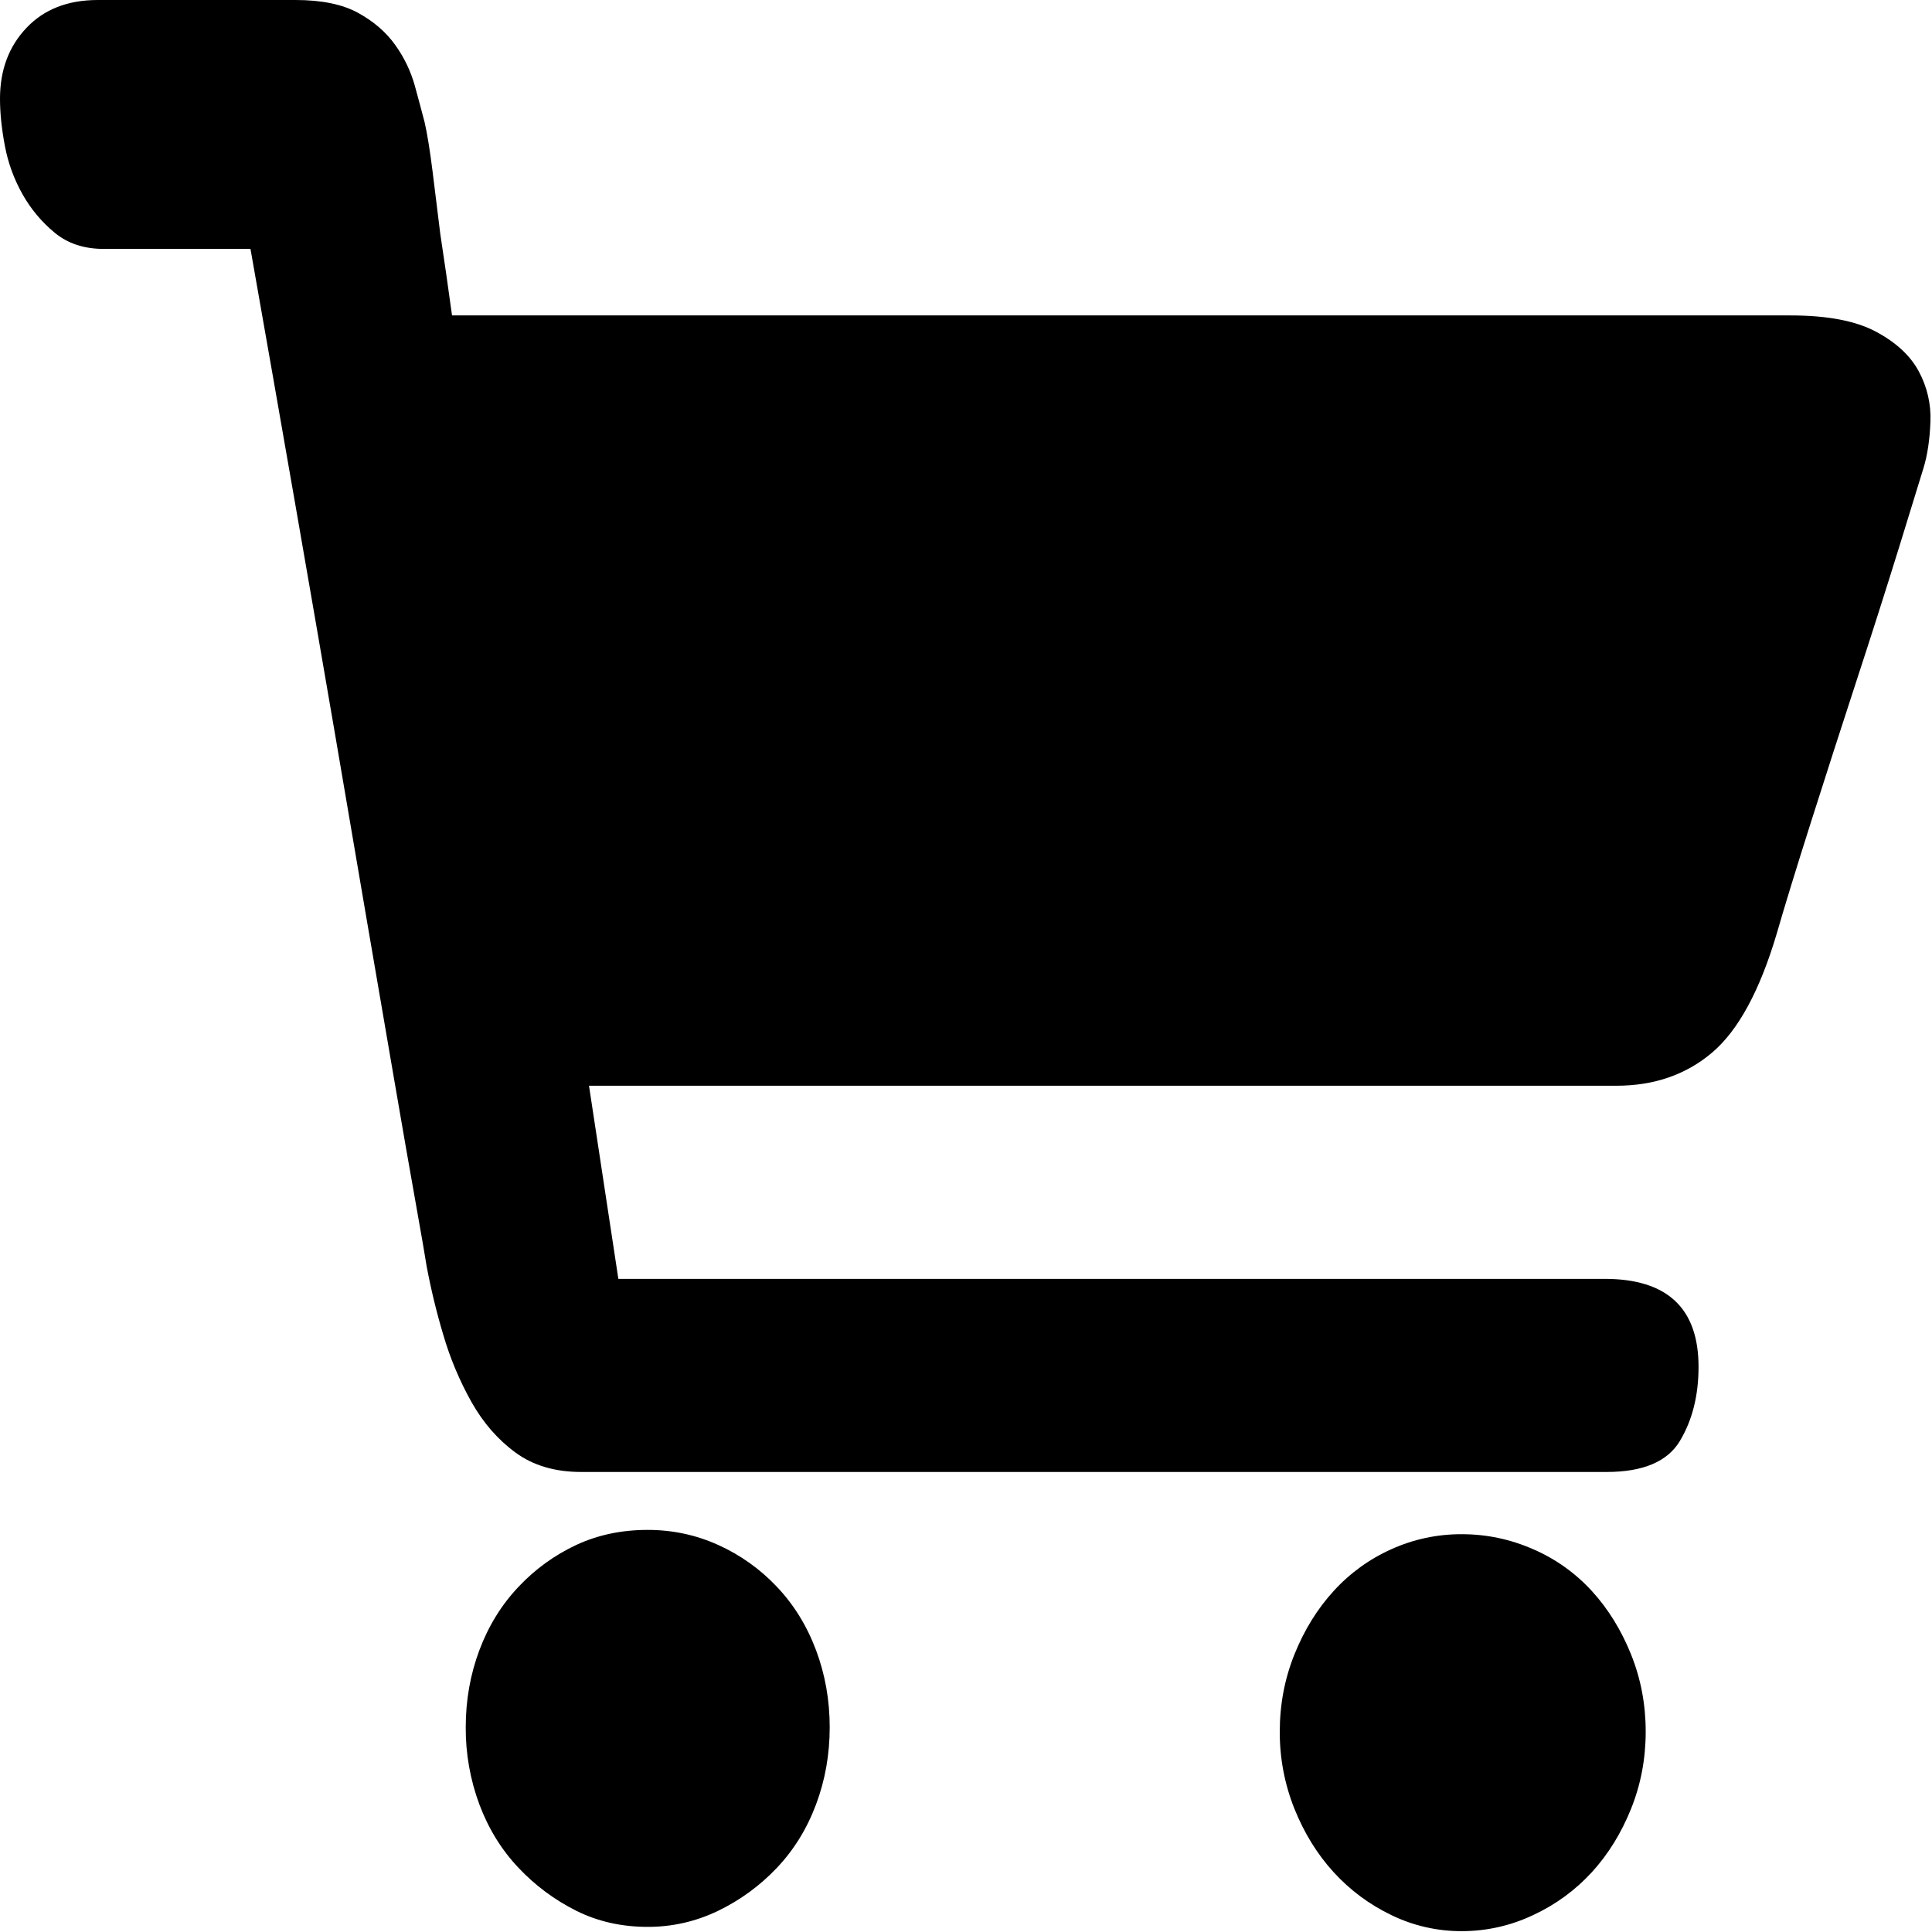
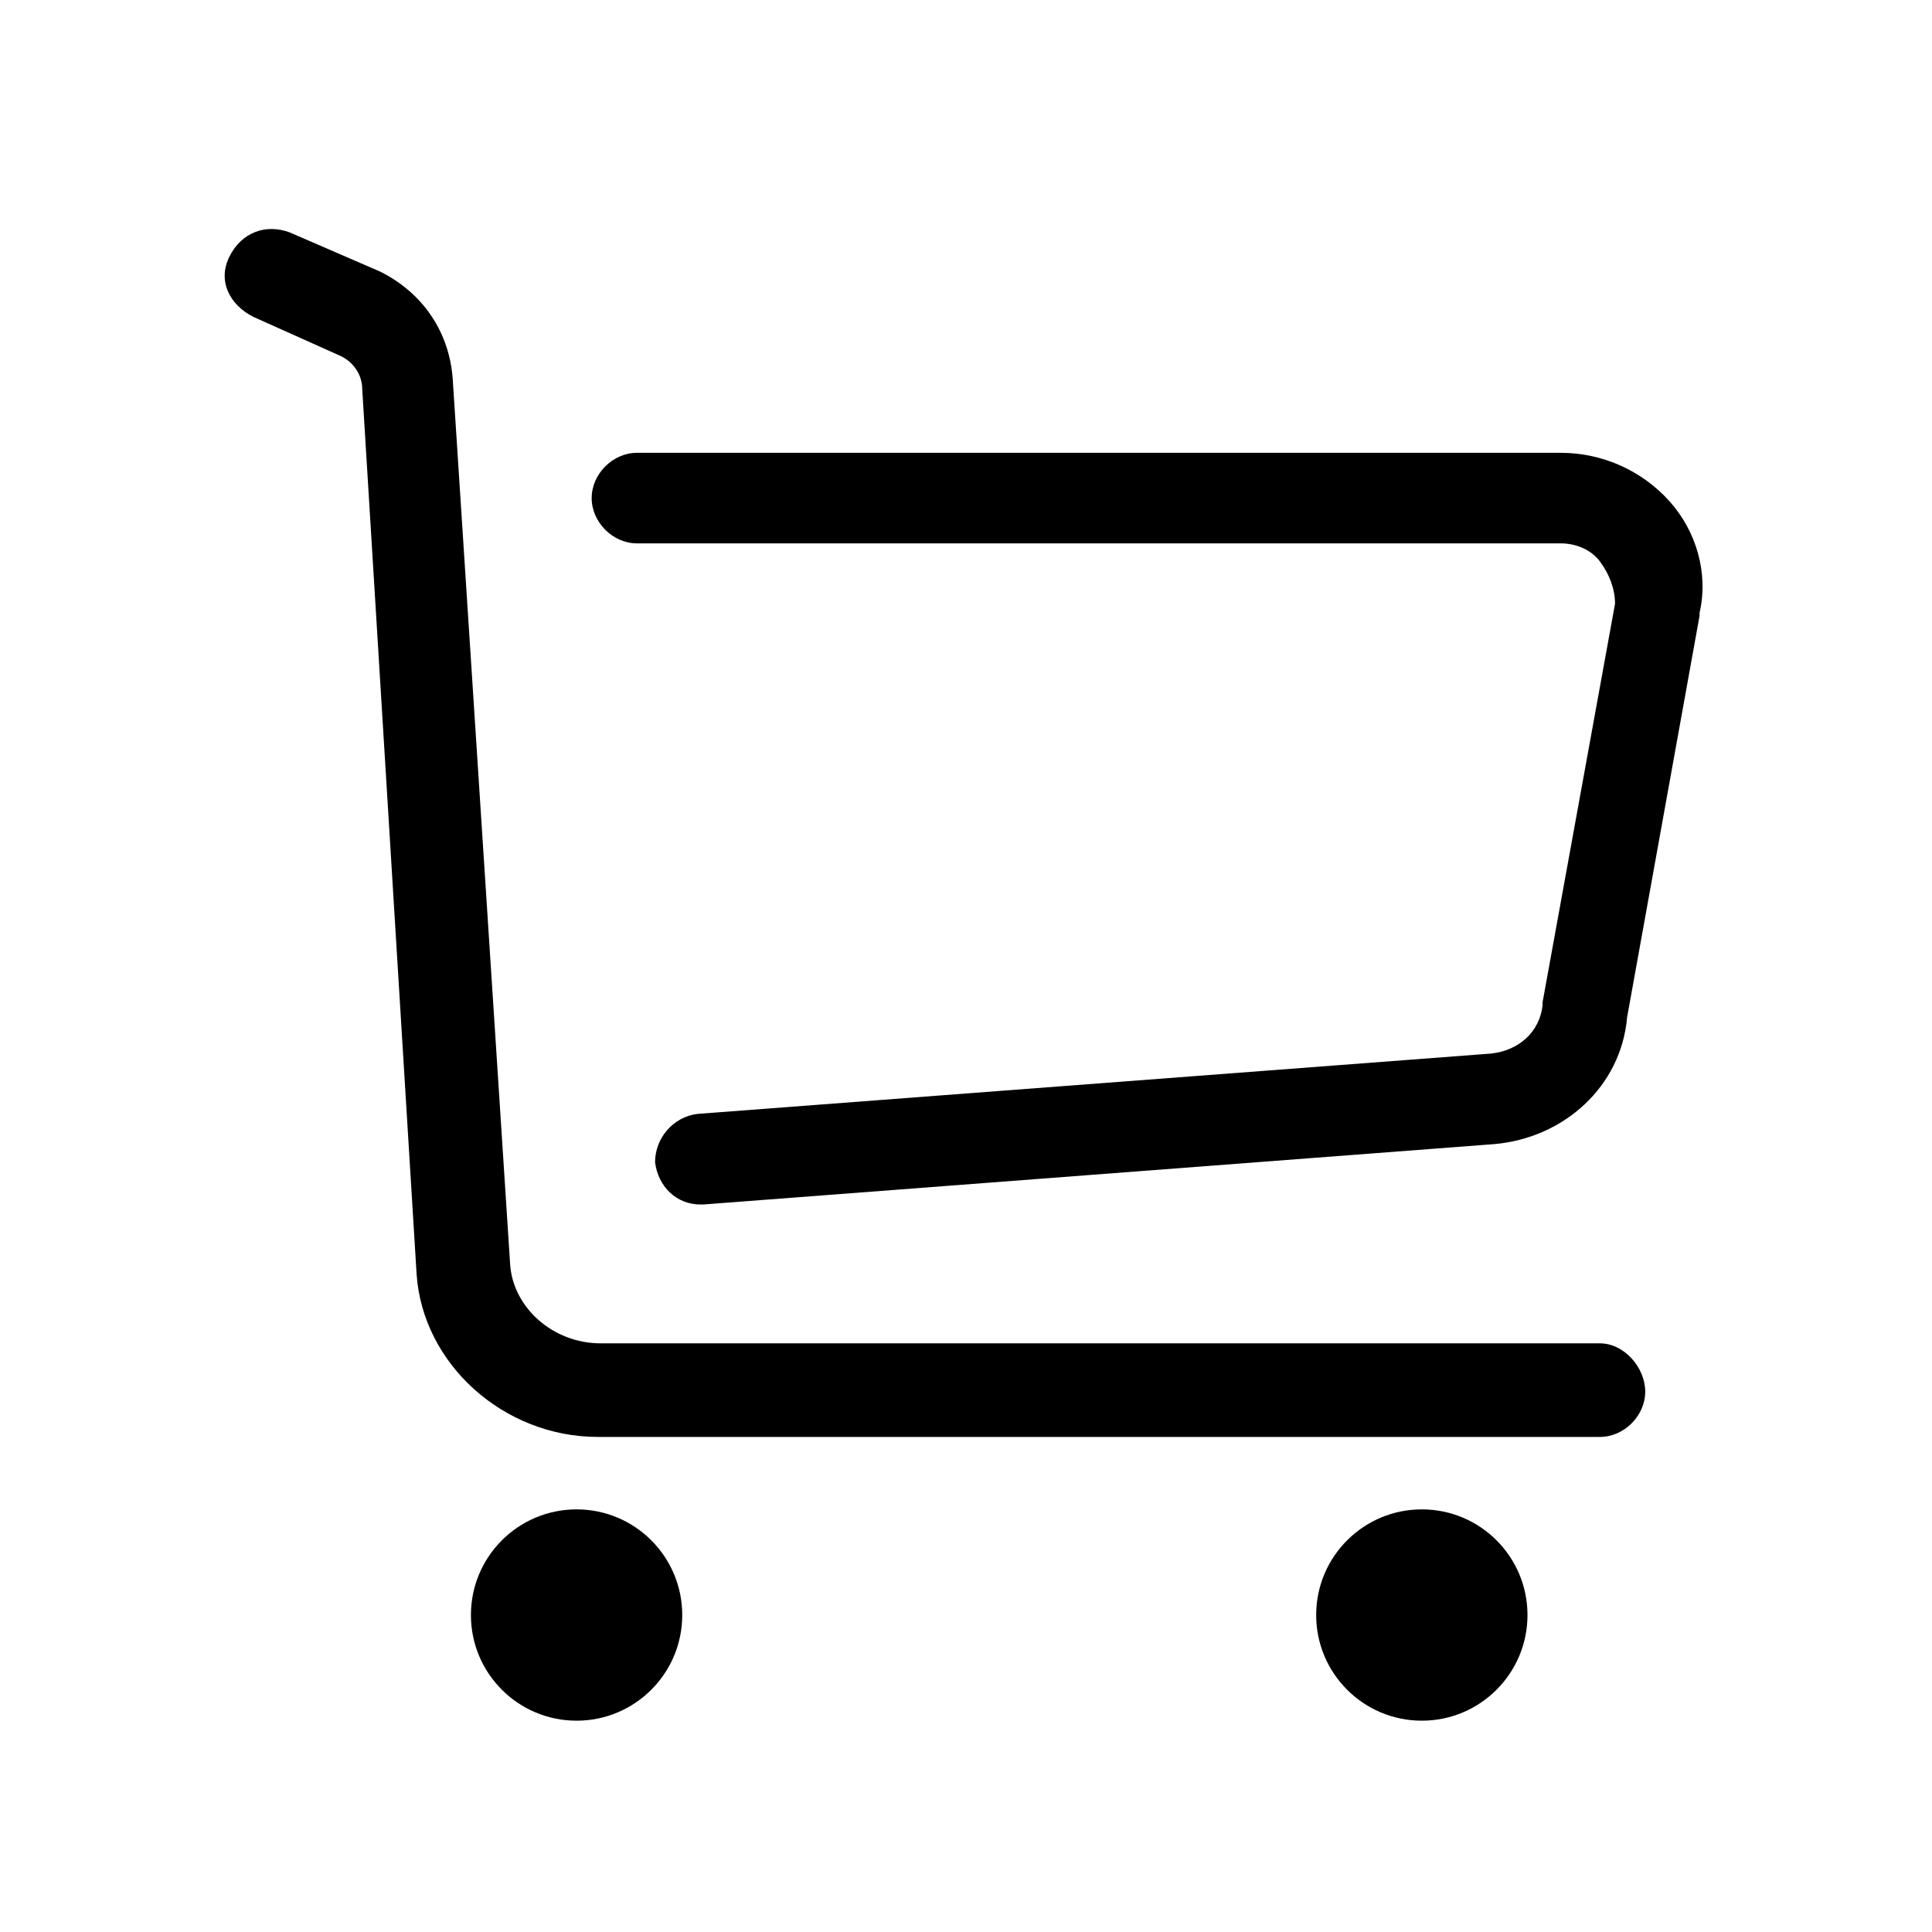
- <svg xmlns="http://www.w3.org/2000/svg" width="128" height="128">
-   <path d="M42.913 101.36c1.642 0 3.198.332 4.667.996a12.28 12.28 0 0 1 3.89 2.772c1.123 1.184 1.987 2.582 2.592 4.193.605 1.612.908 3.318.908 5.118 0 1.8-.303 3.507-.908 5.118-.605 1.611-1.469 3.01-2.593 4.194a13.3 13.3 0 0 1-3.889 2.843 10.582 10.582 0 0 1-4.667 1.066c-1.729 0-3.306-.355-4.732-1.066a13.604 13.604 0 0 1-3.825-2.843c-1.123-1.185-1.988-2.583-2.593-4.194a14.437 14.437 0 0 1-.907-5.118c0-1.8.302-3.506.907-5.118.605-1.61 1.47-3.009 2.593-4.193a12.515 12.515 0 0 1 3.825-2.772c1.426-.664 3.003-.996 4.732-.996zm53.932.285c1.643 0 3.22.331 4.733.995a11.386 11.386 0 0 1 3.889 2.772c1.08 1.185 1.945 2.583 2.593 4.194.648 1.61.972 3.317.972 5.118 0 1.8-.324 3.506-.972 5.117-.648 1.611-1.513 3.01-2.593 4.194a12.253 12.253 0 0 1-3.89 2.843 11 11 0 0 1-4.732 1.066 10.58 10.58 0 0 1-4.667-1.066 12.478 12.478 0 0 1-3.824-2.843c-1.08-1.185-1.945-2.583-2.593-4.194a13.581 13.581 0 0 1-.973-5.117c0-1.801.325-3.507.973-5.118.648-1.611 1.512-3.01 2.593-4.194a11.559 11.559 0 0 1 3.824-2.772 11.212 11.212 0 0 1 4.667-.995zm21.781-80.747c2.42 0 4.3.355 5.64 1.066 1.34.71 2.29 1.587 2.852 2.63a6.427 6.427 0 0 1 .778 3.34c-.044 1.185-.195 2.204-.454 3.057-.26.853-.8 2.606-1.62 5.26a589.268 589.268 0 0 1-2.788 8.743 1236.373 1236.373 0 0 0-3.047 9.453c-.994 3.128-1.75 5.592-2.269 7.393-1.123 3.79-2.55 6.42-4.278 7.89-1.728 1.469-3.846 2.203-6.352 2.203H39.023l1.945 12.795h65.342c4.148 0 6.223 1.943 6.223 5.828 0 1.896-.41 3.53-1.232 4.905-.821 1.374-2.442 2.061-4.862 2.061H38.505c-1.729 0-3.176-.426-4.343-1.28-1.167-.852-2.14-1.966-2.917-3.34a21.277 21.277 0 0 1-1.88-4.478 44.128 44.128 0 0 1-1.102-4.55c-.087-.568-.324-1.942-.713-4.122-.39-2.18-.865-4.904-1.426-8.174l-1.88-10.947c-.692-4.027-1.383-8.079-2.075-12.154-1.642-9.572-3.5-20.234-5.574-31.986H6.87c-1.296 0-2.377-.356-3.24-1.067a9.024 9.024 0 0 1-2.14-2.558 10.416 10.416 0 0 1-1.167-3.2C.108 8.53 0 7.488 0 6.54c0-1.896.583-3.46 1.75-4.69C2.917.615 4.494 0 6.482 0h13.095c1.728 0 3.111.284 4.148.853 1.037.569 1.858 1.28 2.463 2.132a8.548 8.548 0 0 1 1.297 2.701c.26.948.475 1.754.648 2.417.173.758.346 1.825.519 3.199.173 1.374.345 2.772.518 4.193.26 1.706.519 3.507.778 5.403h88.678z" />
+ <svg xmlns="http://www.w3.org/2000/svg" t="1650625155645" class="icon" viewBox="0 0 1024 1024" version="1.1" p-id="30436" width="200" height="200">
+   <path d="M848 712H318.4c-25.6 0-46.4-19.2-48-41.6L240 201.6c-1.6-25.6-16-46.4-38.4-57.6l-48-20.8c-12.8-4.8-25.6 0-32 12.8s0 25.6 12.8 32l46.4 20.8c6.4 3.2 11.2 9.6 11.2 17.6l28.8 468.8c3.2 48 46.4 86.4 96 86.4H848c12.8 0 24-11.2 24-24s-11.2-25.6-24-25.6z" p-id="30437" />
+   <path d="M884.8 265.6c-14.4-16-35.2-25.6-57.6-25.6H337.6c-12.8 0-24 11.2-24 24s11.2 24 24 24h489.6c8 0 16 3.2 20.8 9.6 4.8 6.4 8 14.4 8 22.4l-38.4 211.2v1.6c-1.6 14.4-12.8 24-27.2 25.6l-420.8 32c-12.8 1.6-22.4 12.8-22.4 25.6 1.6 12.8 11.2 22.4 24 22.4h1.6l419.2-32c36.8-3.2 67.2-30.4 70.4-67.2l38.4-212.8v-1.6c4.8-20.8-1.6-43.2-16-59.2z" p-id="30438" />
+   <path d="M305.6 856m-56 0a56 56 0 1 0 112 0 56 56 0 1 0-112 0Z" p-id="30439" />
+   <path d="M753.6 856m-56 0a56 56 0 1 0 112 0 56 56 0 1 0-112 0Z" p-id="30440" />
</svg>
